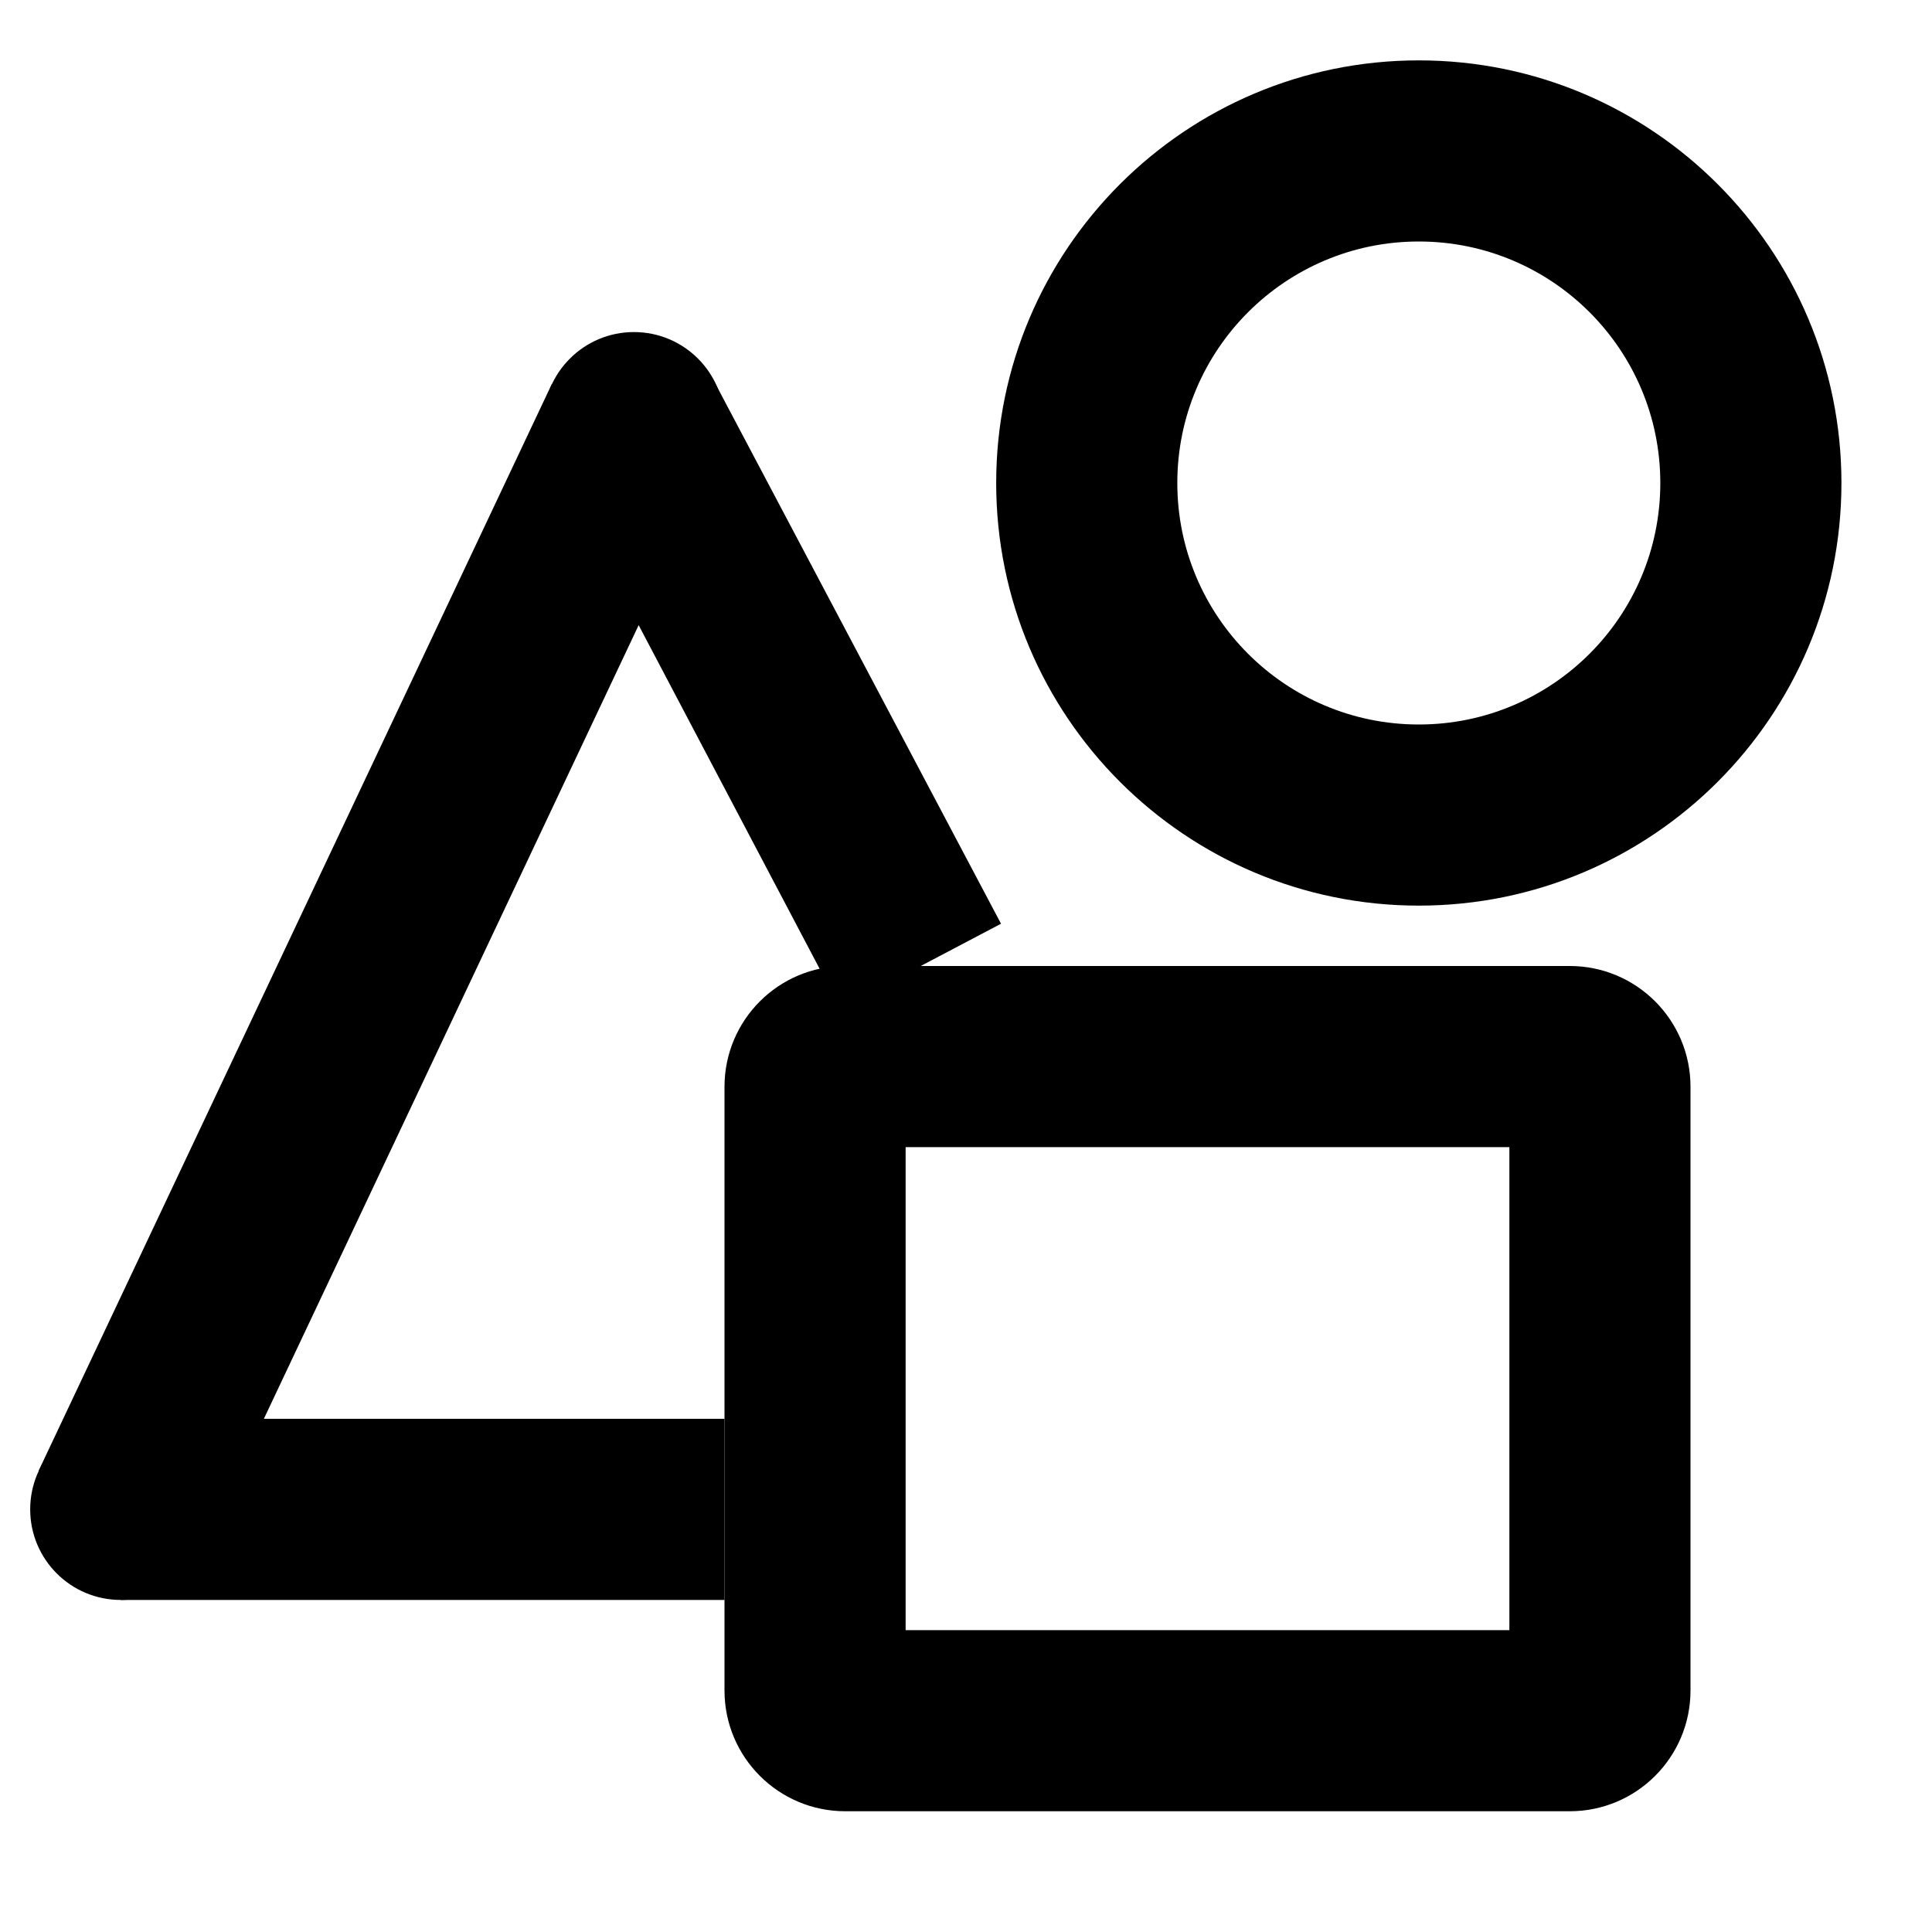
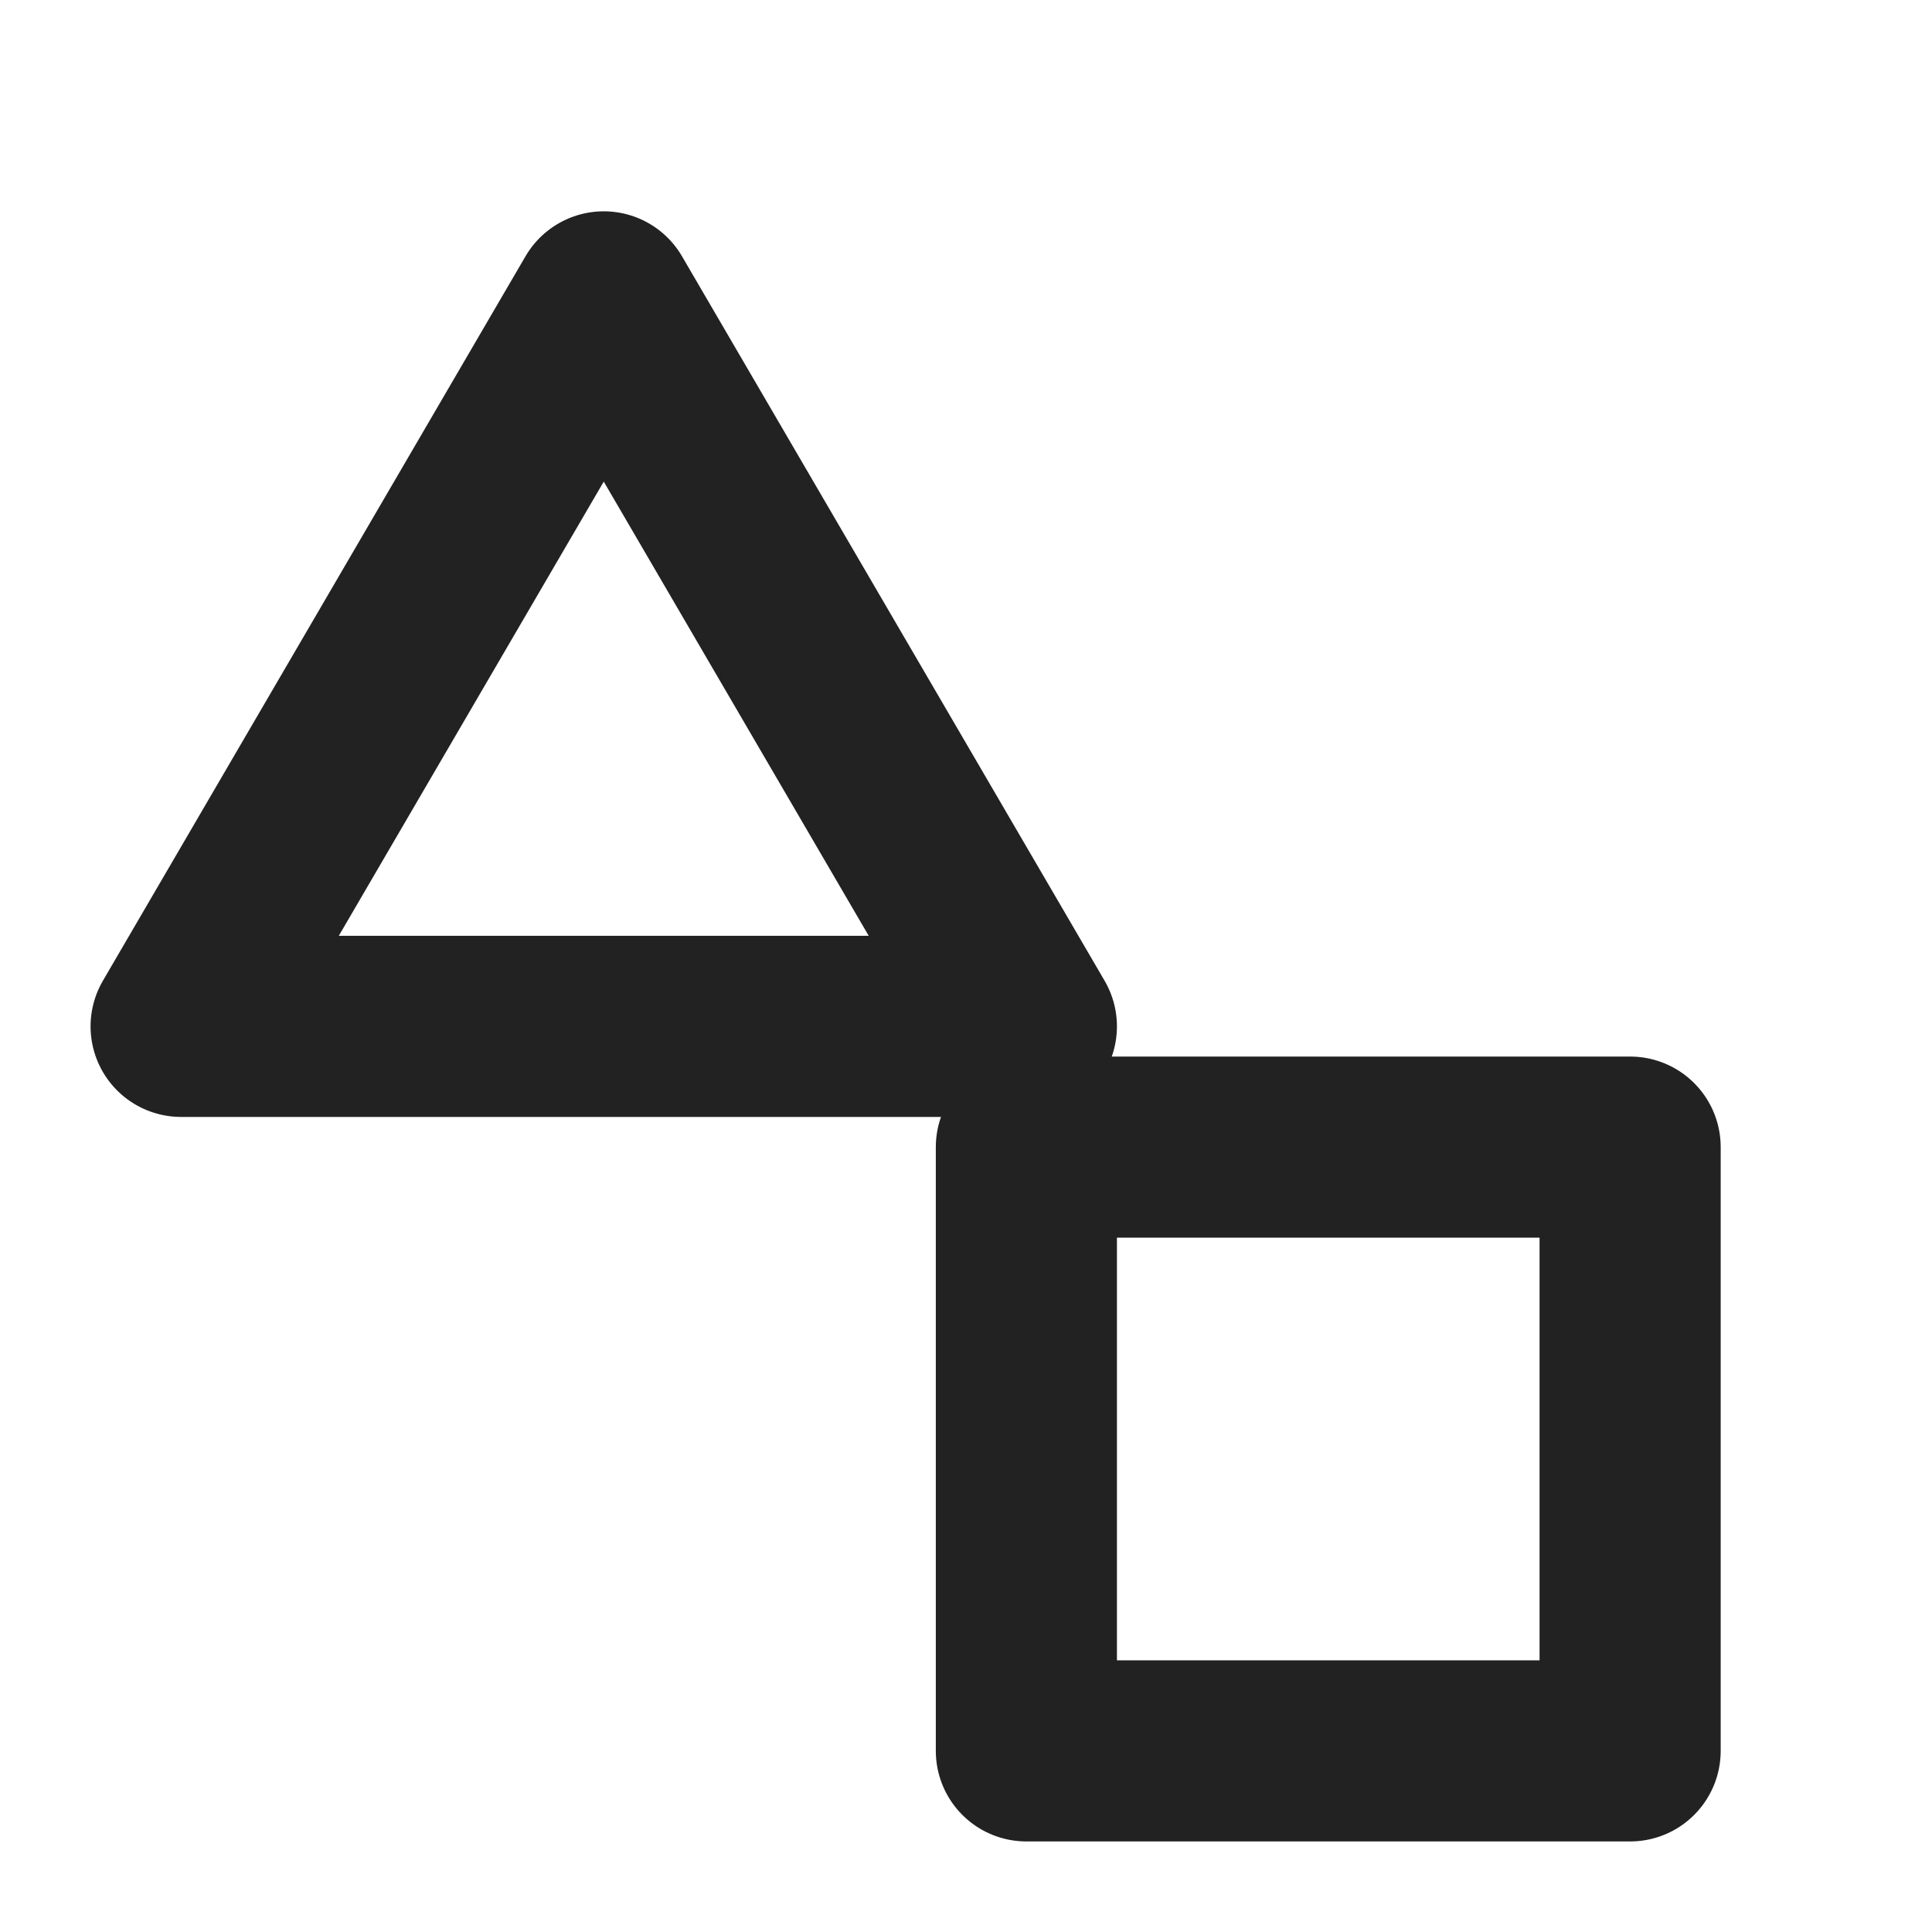
<svg xmlns="http://www.w3.org/2000/svg" width="16" height="16" viewBox="0 0 16 16">
-   <path d="M4.57 3.18 0.32 12.18 1.68 12.82 5.93 3.82zM1 13.25 6 13.25 6 11.75 1 11.75zM4.59 3.85 6.96 8.35 8.29 7.65 5.91 3.15z" />
-   <circle cx="5.25" cy="3.5" r="0.75" />
-   <circle cx="1" cy="12.5" r="0.75" />
-   <path fill-rule="evenodd" d="M11.75 0.5a3.5 3.5 0 1 1 0 7a3.5 3.5 0 1 1 0-7zm0 1.5a2 2 0 1 0 0 4a2 2 0 1 0 0-4z" />
-   <path fill-rule="evenodd" d="M7 8h6a1 1 0 0 1 1 1v5a1 1 0 0 1-1 1h-6a1 1 0 0 1-1-1v-5a1 1 0 0 1 1-1zm0.5 1.5v4h5v-4z" />
+   <path class="foreground-stroke transparent-fill" d="M5 2.5l3.5 6h-7z M8.5 9.5h5v5h-5z" fill="none" stroke="#222222" stroke-width="1.5" stroke-linecap="round" stroke-linejoin="round" />
</svg>
